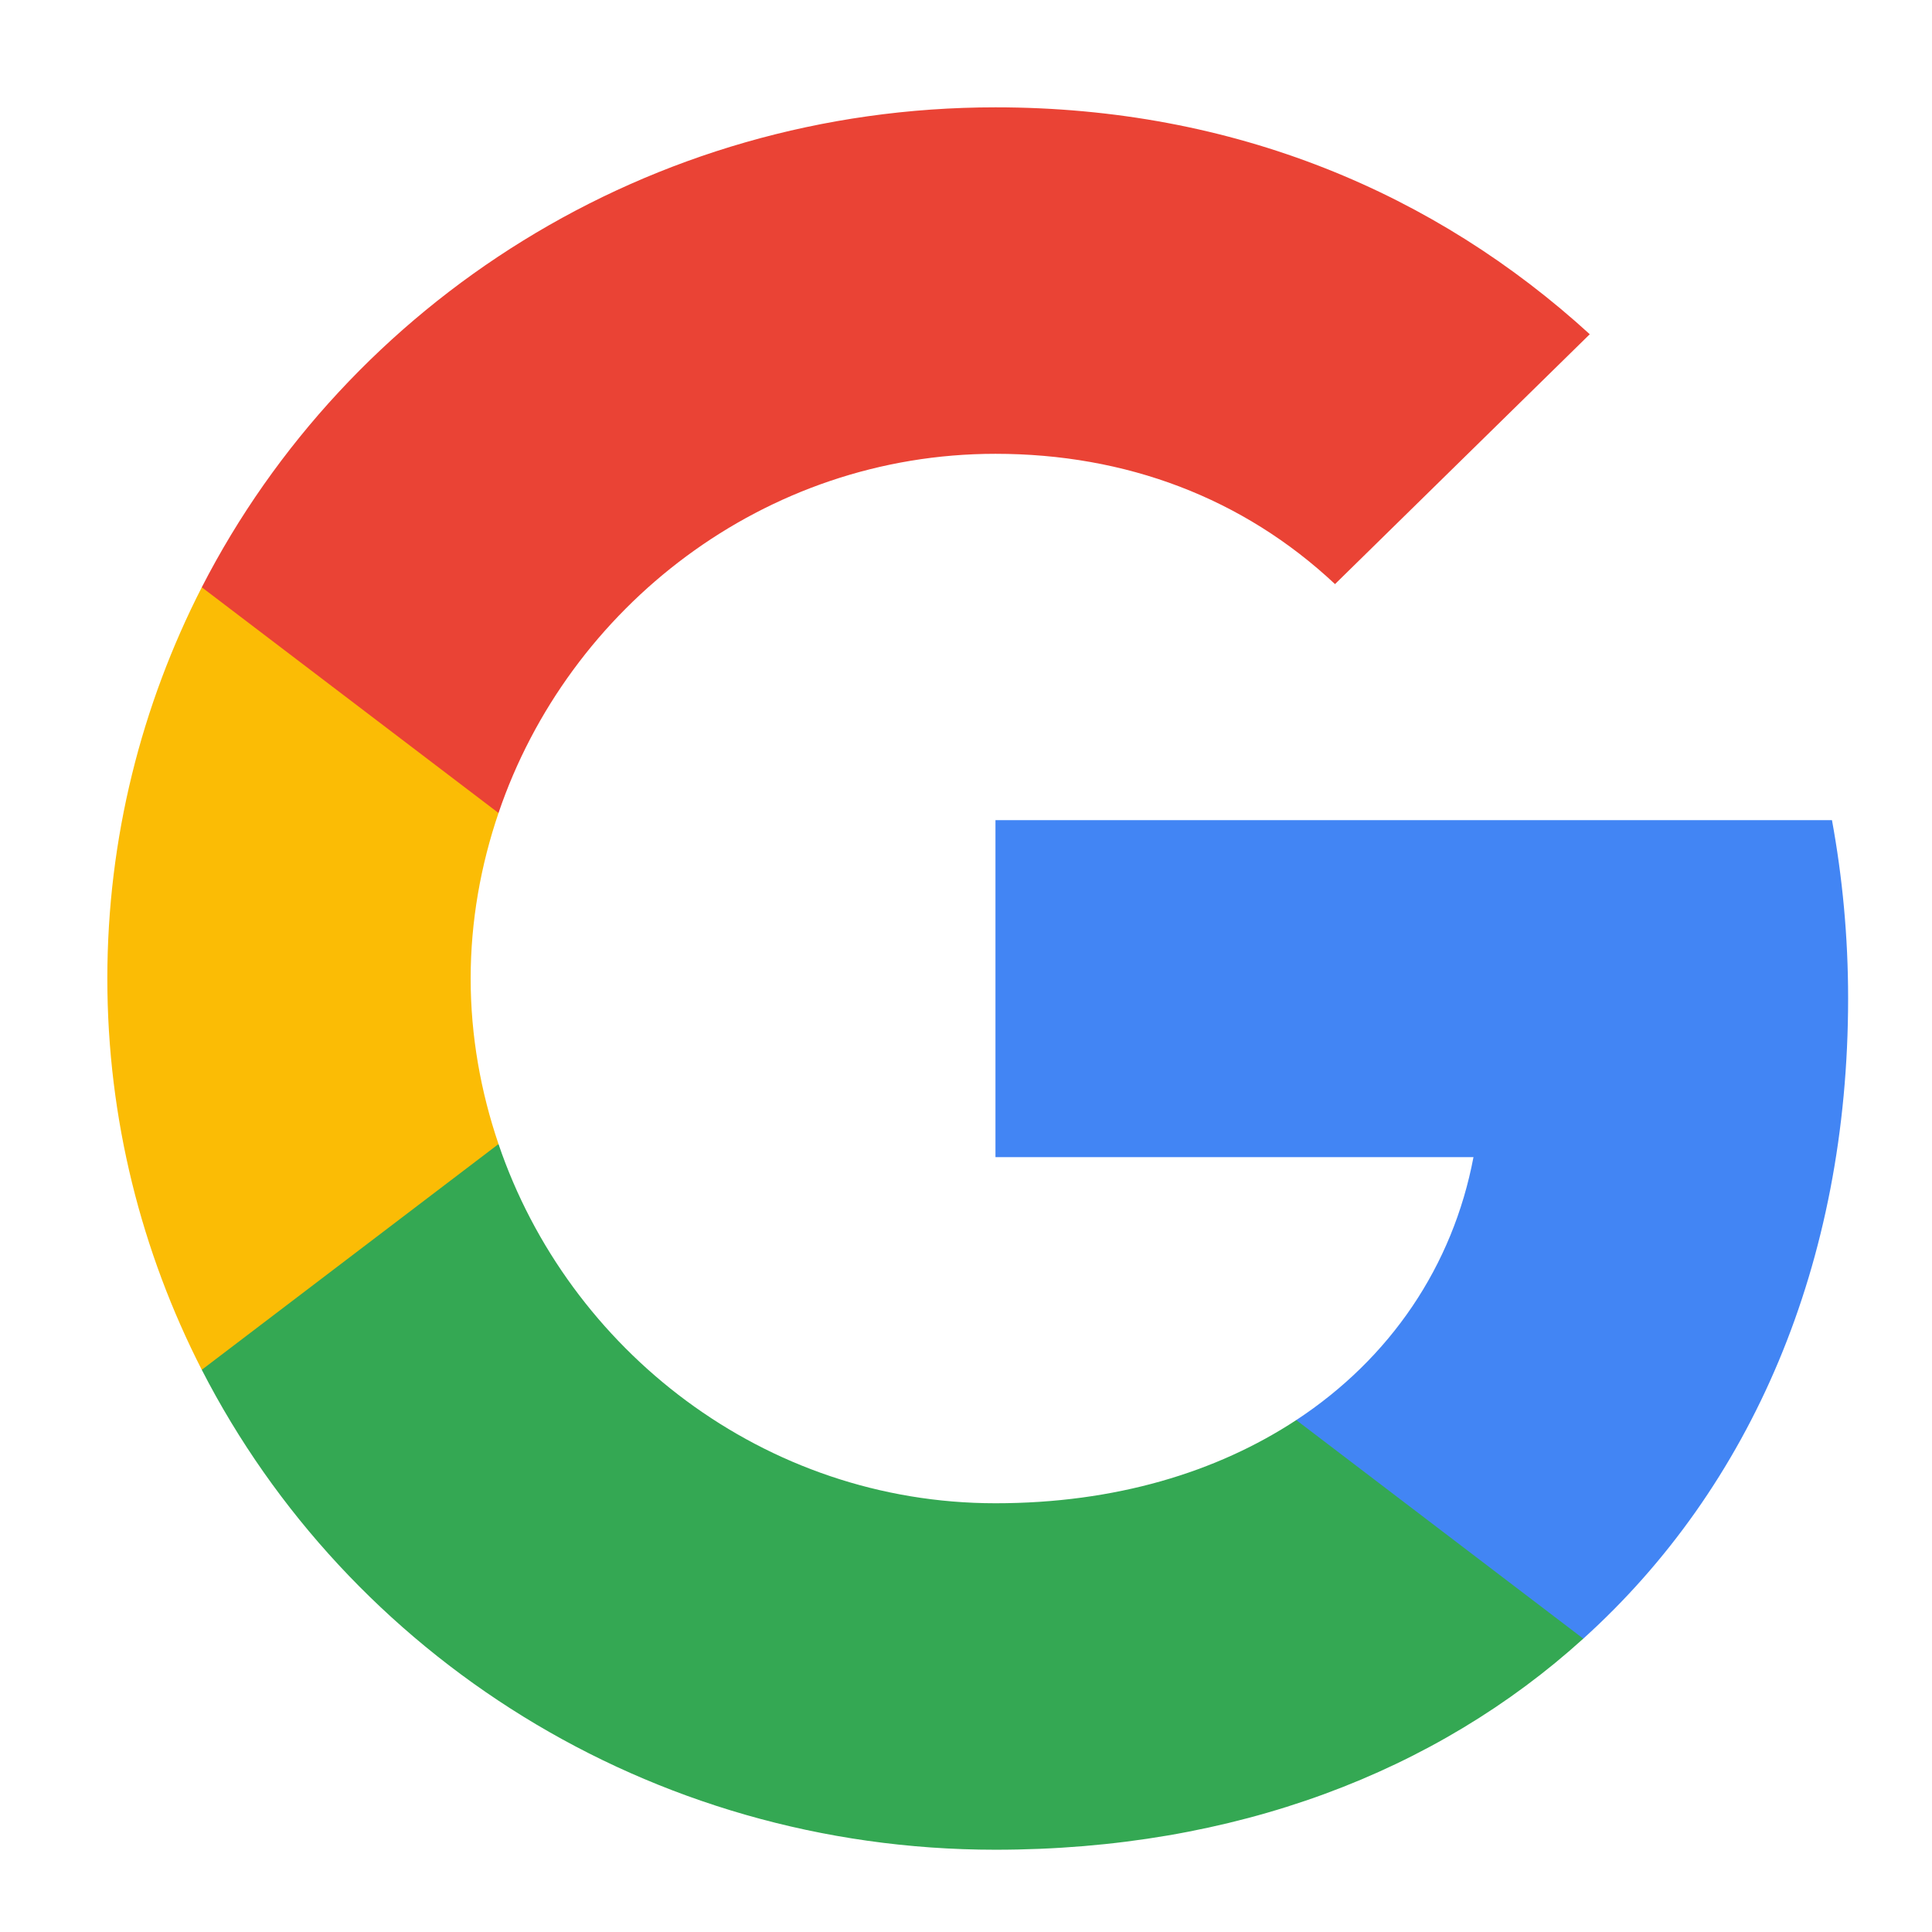
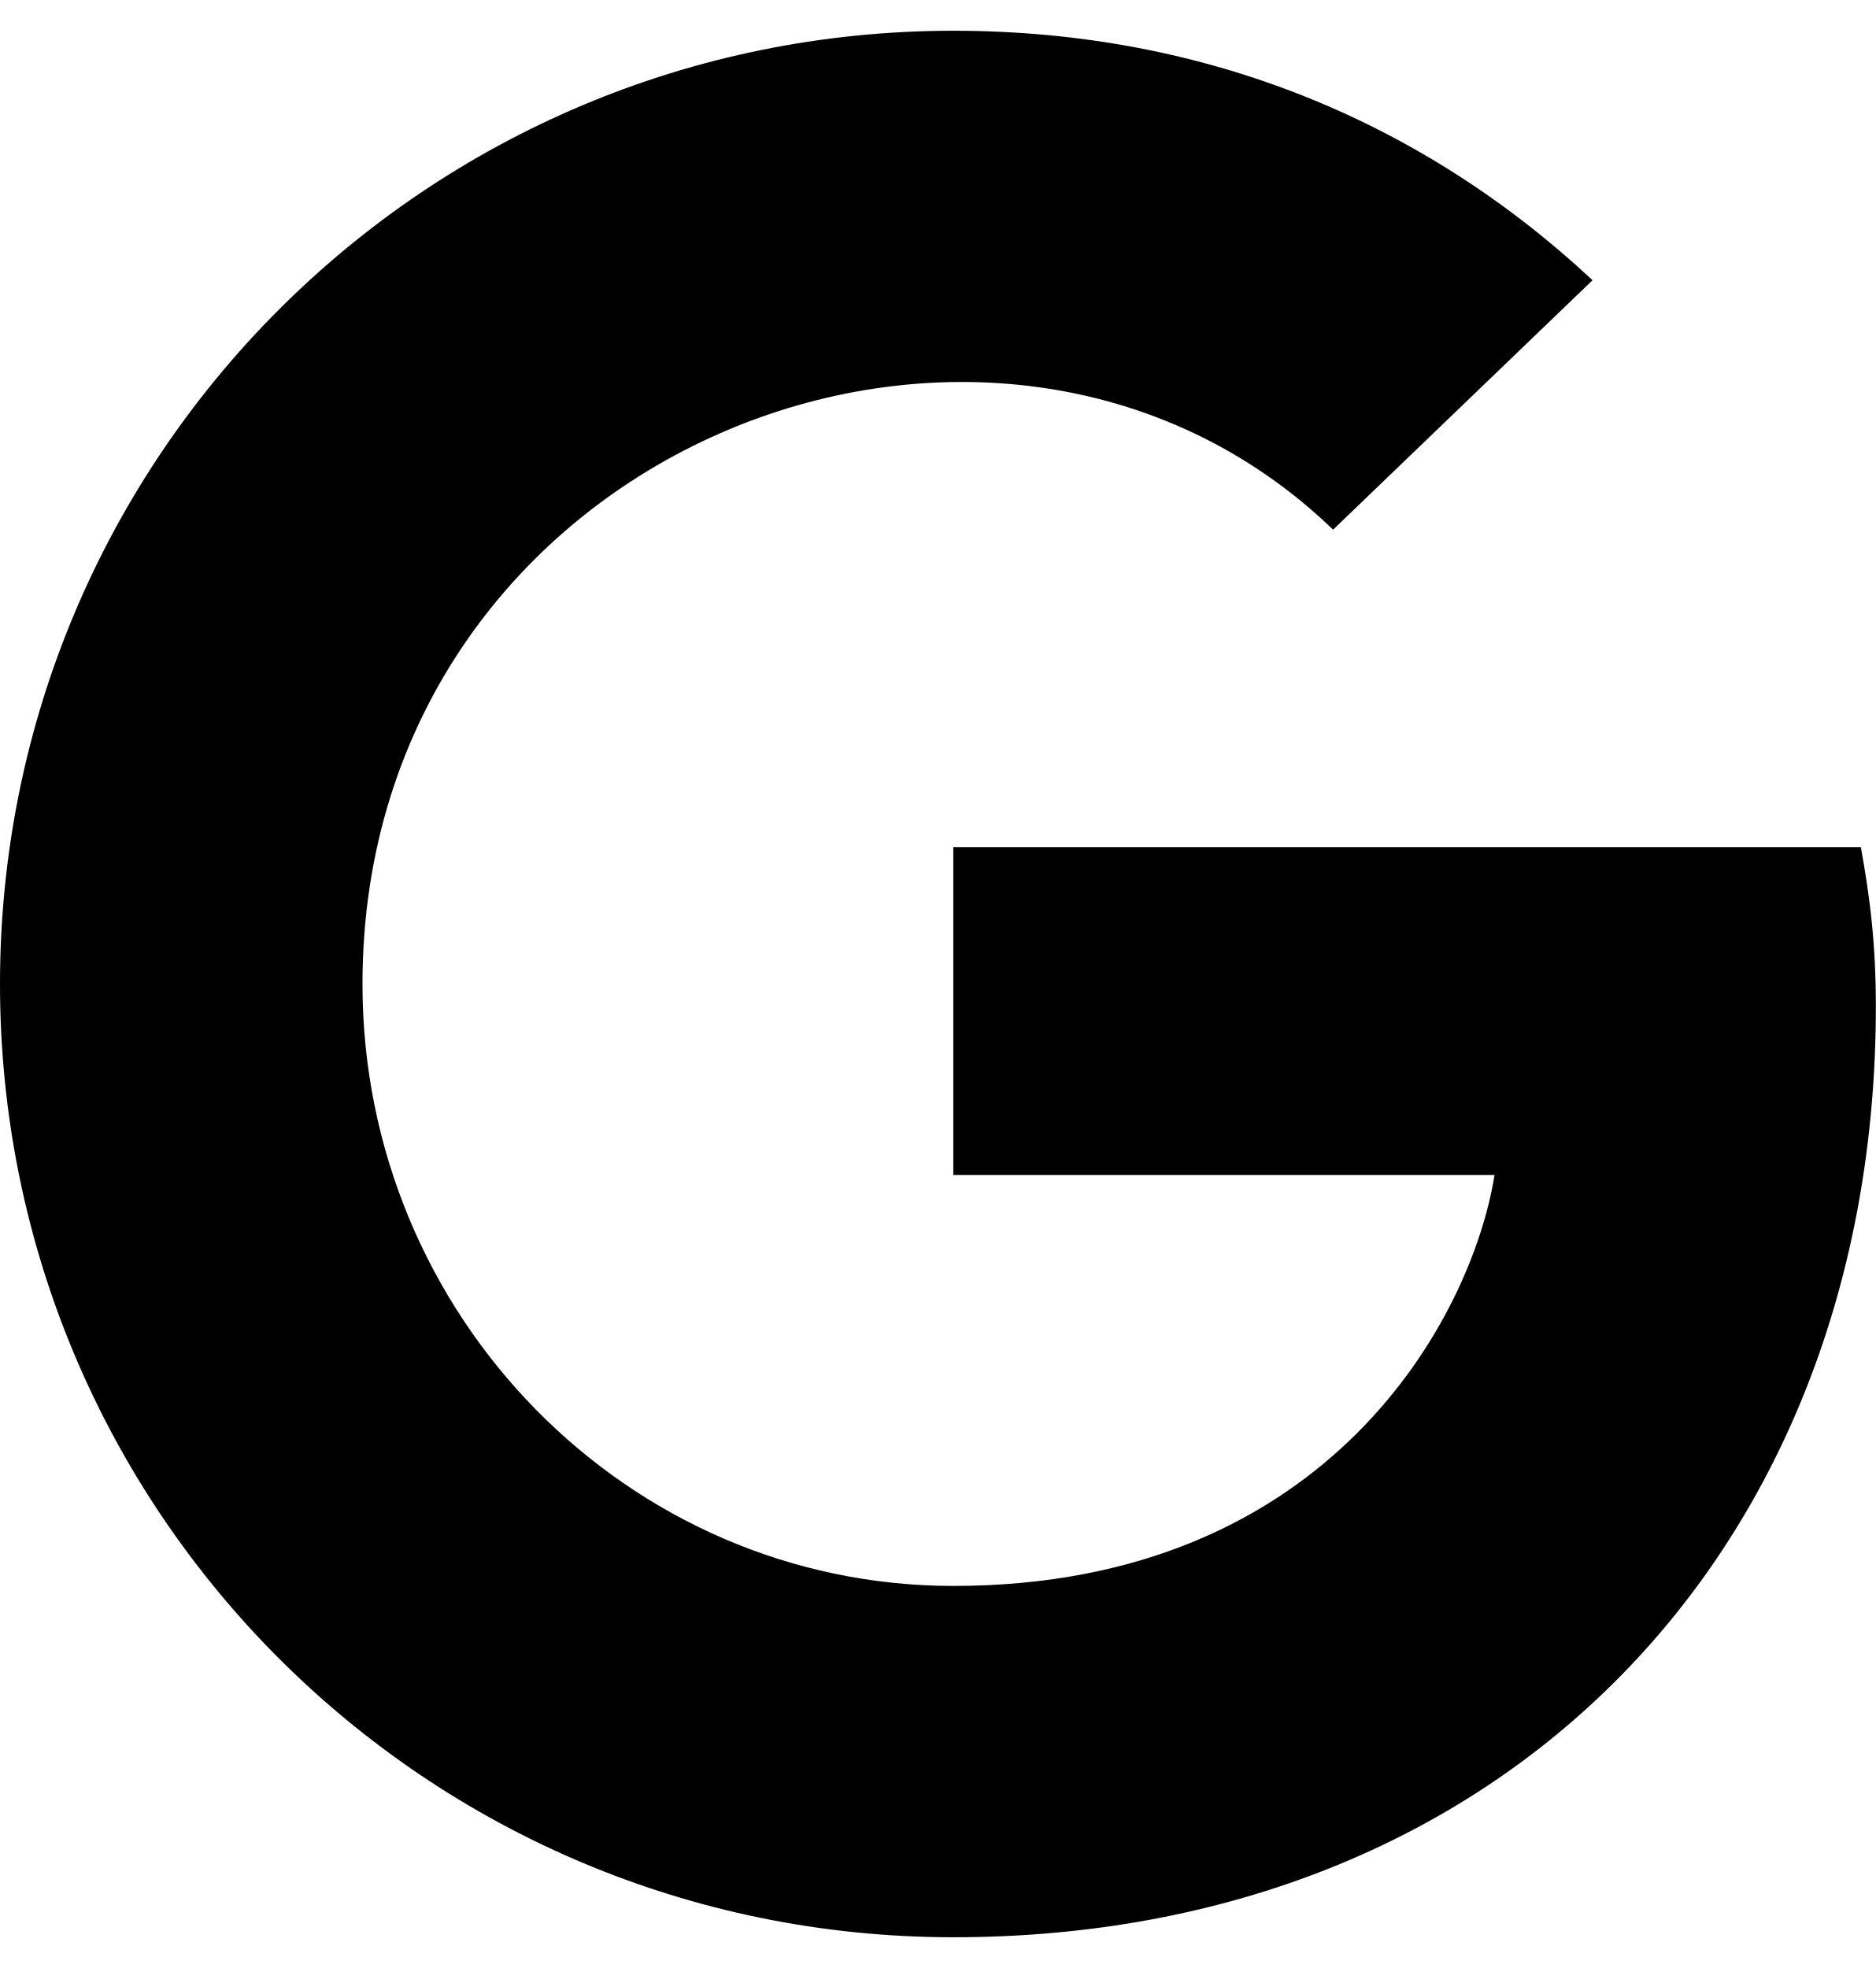
- <svg xmlns="http://www.w3.org/2000/svg" width="36px" height="36px" viewBox="0 0 36 36" version="1.1">
-   <defs />
-   <g id="Symbols" stroke="none" stroke-width="1" fill="none" fill-rule="evenodd">
-     <g id="UI/icons/color/google">
-       <g id="Group" transform="translate(2, 2)">
-         <path d="M32.437,16.602 C32.437,15.452 32.331,14.344 32.136,13.282 L16.549,13.282 L16.549,19.562 L25.456,19.562 C25.072,21.591 23.906,23.31 22.154,24.461 L22.154,28.534 L27.502,28.534 C30.632,25.708 32.437,21.546 32.437,16.602 L32.437,16.602 Z" id="Shape" fill="#4285F4" />
-         <path d="M16.549,32.467 C21.018,32.467 24.764,31.014 27.502,28.534 L22.154,24.461 C20.672,25.435 18.776,26.011 16.549,26.011 C12.239,26.011 8.591,23.156 7.289,19.318 L1.76,19.318 L1.76,23.524 C4.483,28.83 10.08,32.467 16.549,32.467 L16.549,32.467 Z" id="Shape" fill="#34A853" />
-         <path d="M7.289,19.318 C6.958,18.344 6.77,17.303 6.77,16.234 C6.77,15.164 6.958,14.123 7.289,13.149 L7.289,8.943 L1.76,8.943 C0.64,11.135 0,13.614 0,16.234 C0,18.853 0.64,21.333 1.76,23.524 L7.289,19.318 L7.289,19.318 Z" id="Shape" fill="#FBBC05" />
-         <path d="M16.549,6.456 C18.979,6.456 21.161,7.276 22.876,8.884 L27.623,4.228 C24.756,1.609 21.01,0 16.549,0 C10.08,0 4.483,3.638 1.76,8.943 L7.289,13.149 C8.591,9.312 12.239,6.456 16.549,6.456 Z" id="Shape" fill="#EA4335" />
-       </g>
-     </g>
-   </g>
+ <svg xmlns="http://www.w3.org/2000/svg" aria-hidden="true" data-prefix="fab" data-icon="google" viewBox="0 0 488 512">
+   <path fill="currentColor" d="M488 261.8C488 403.3 391.1 504 248 504 110.8 504 0 393.2 0 256S110.8 8 248 8c66.8 0 123 24.5 166.3 64.9l-67.5 64.9C258.5 52.6 94.3 116.6 94.3 256c0 86.5 69.1 156.6 153.7 156.6 98.2 0 135-70.4 140.8-106.9H248v-85.3h236.1c2.3 12.7 3.9 24.9 3.9 41.4z" />
</svg>
